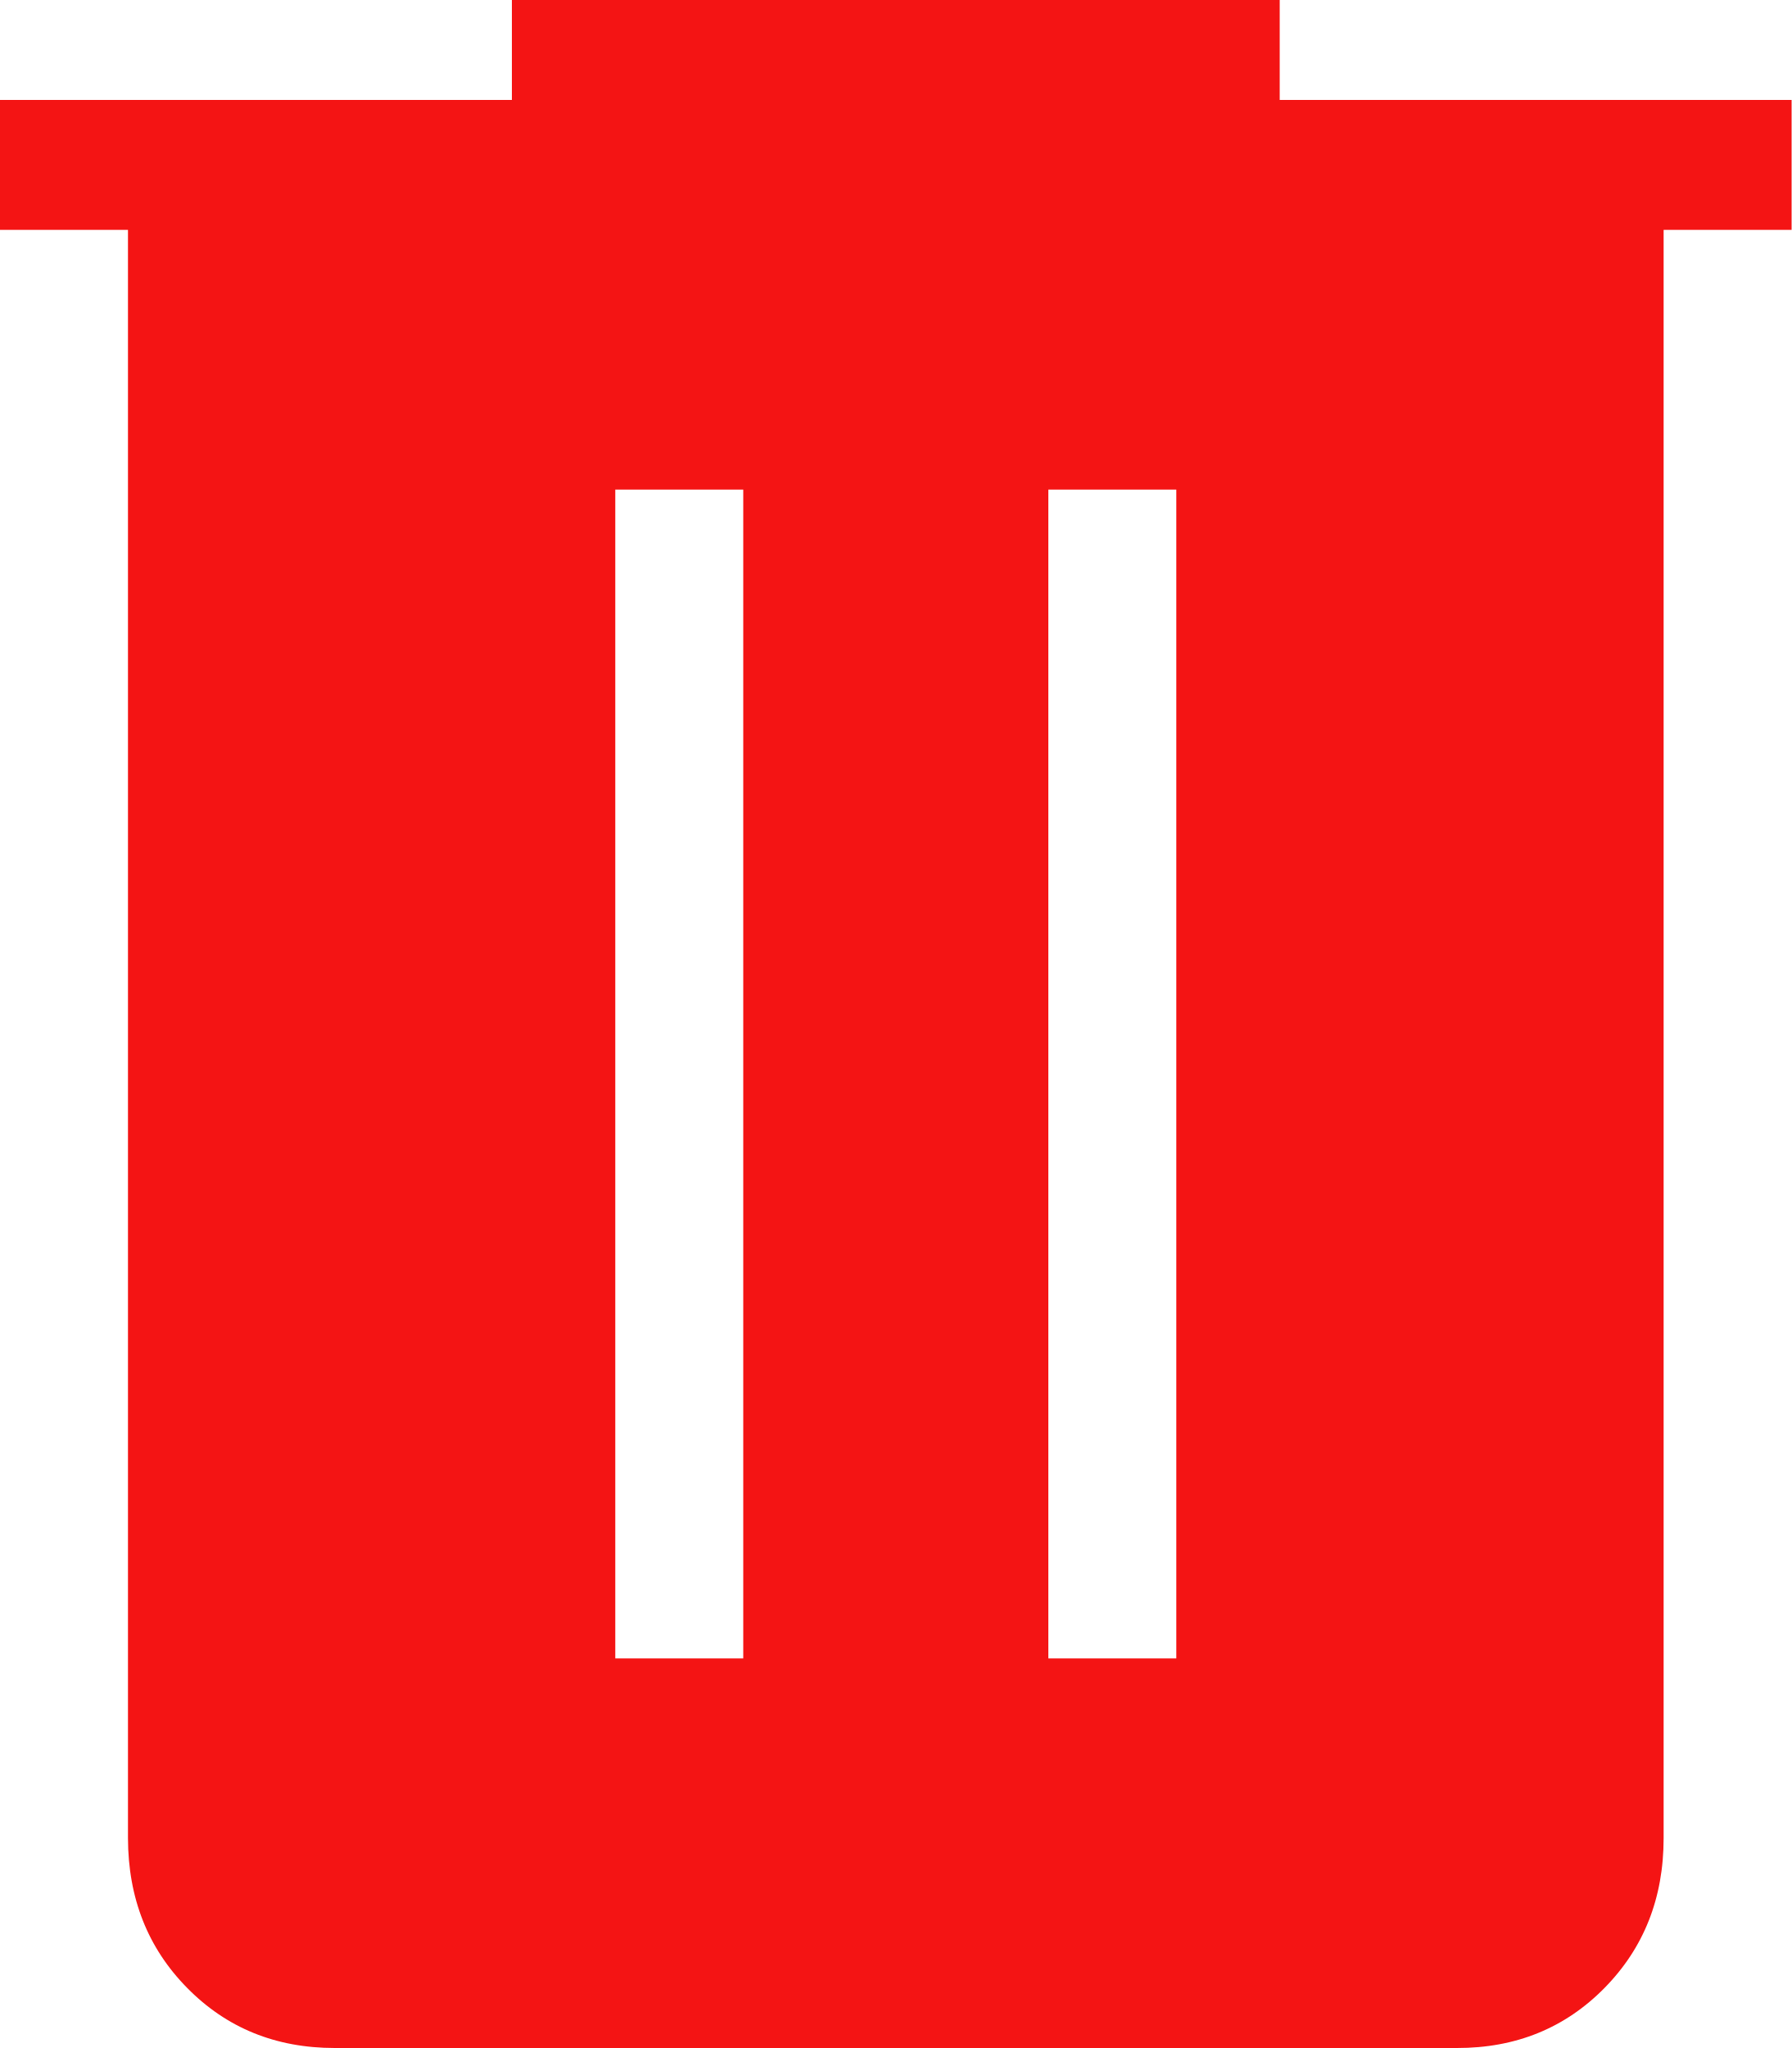
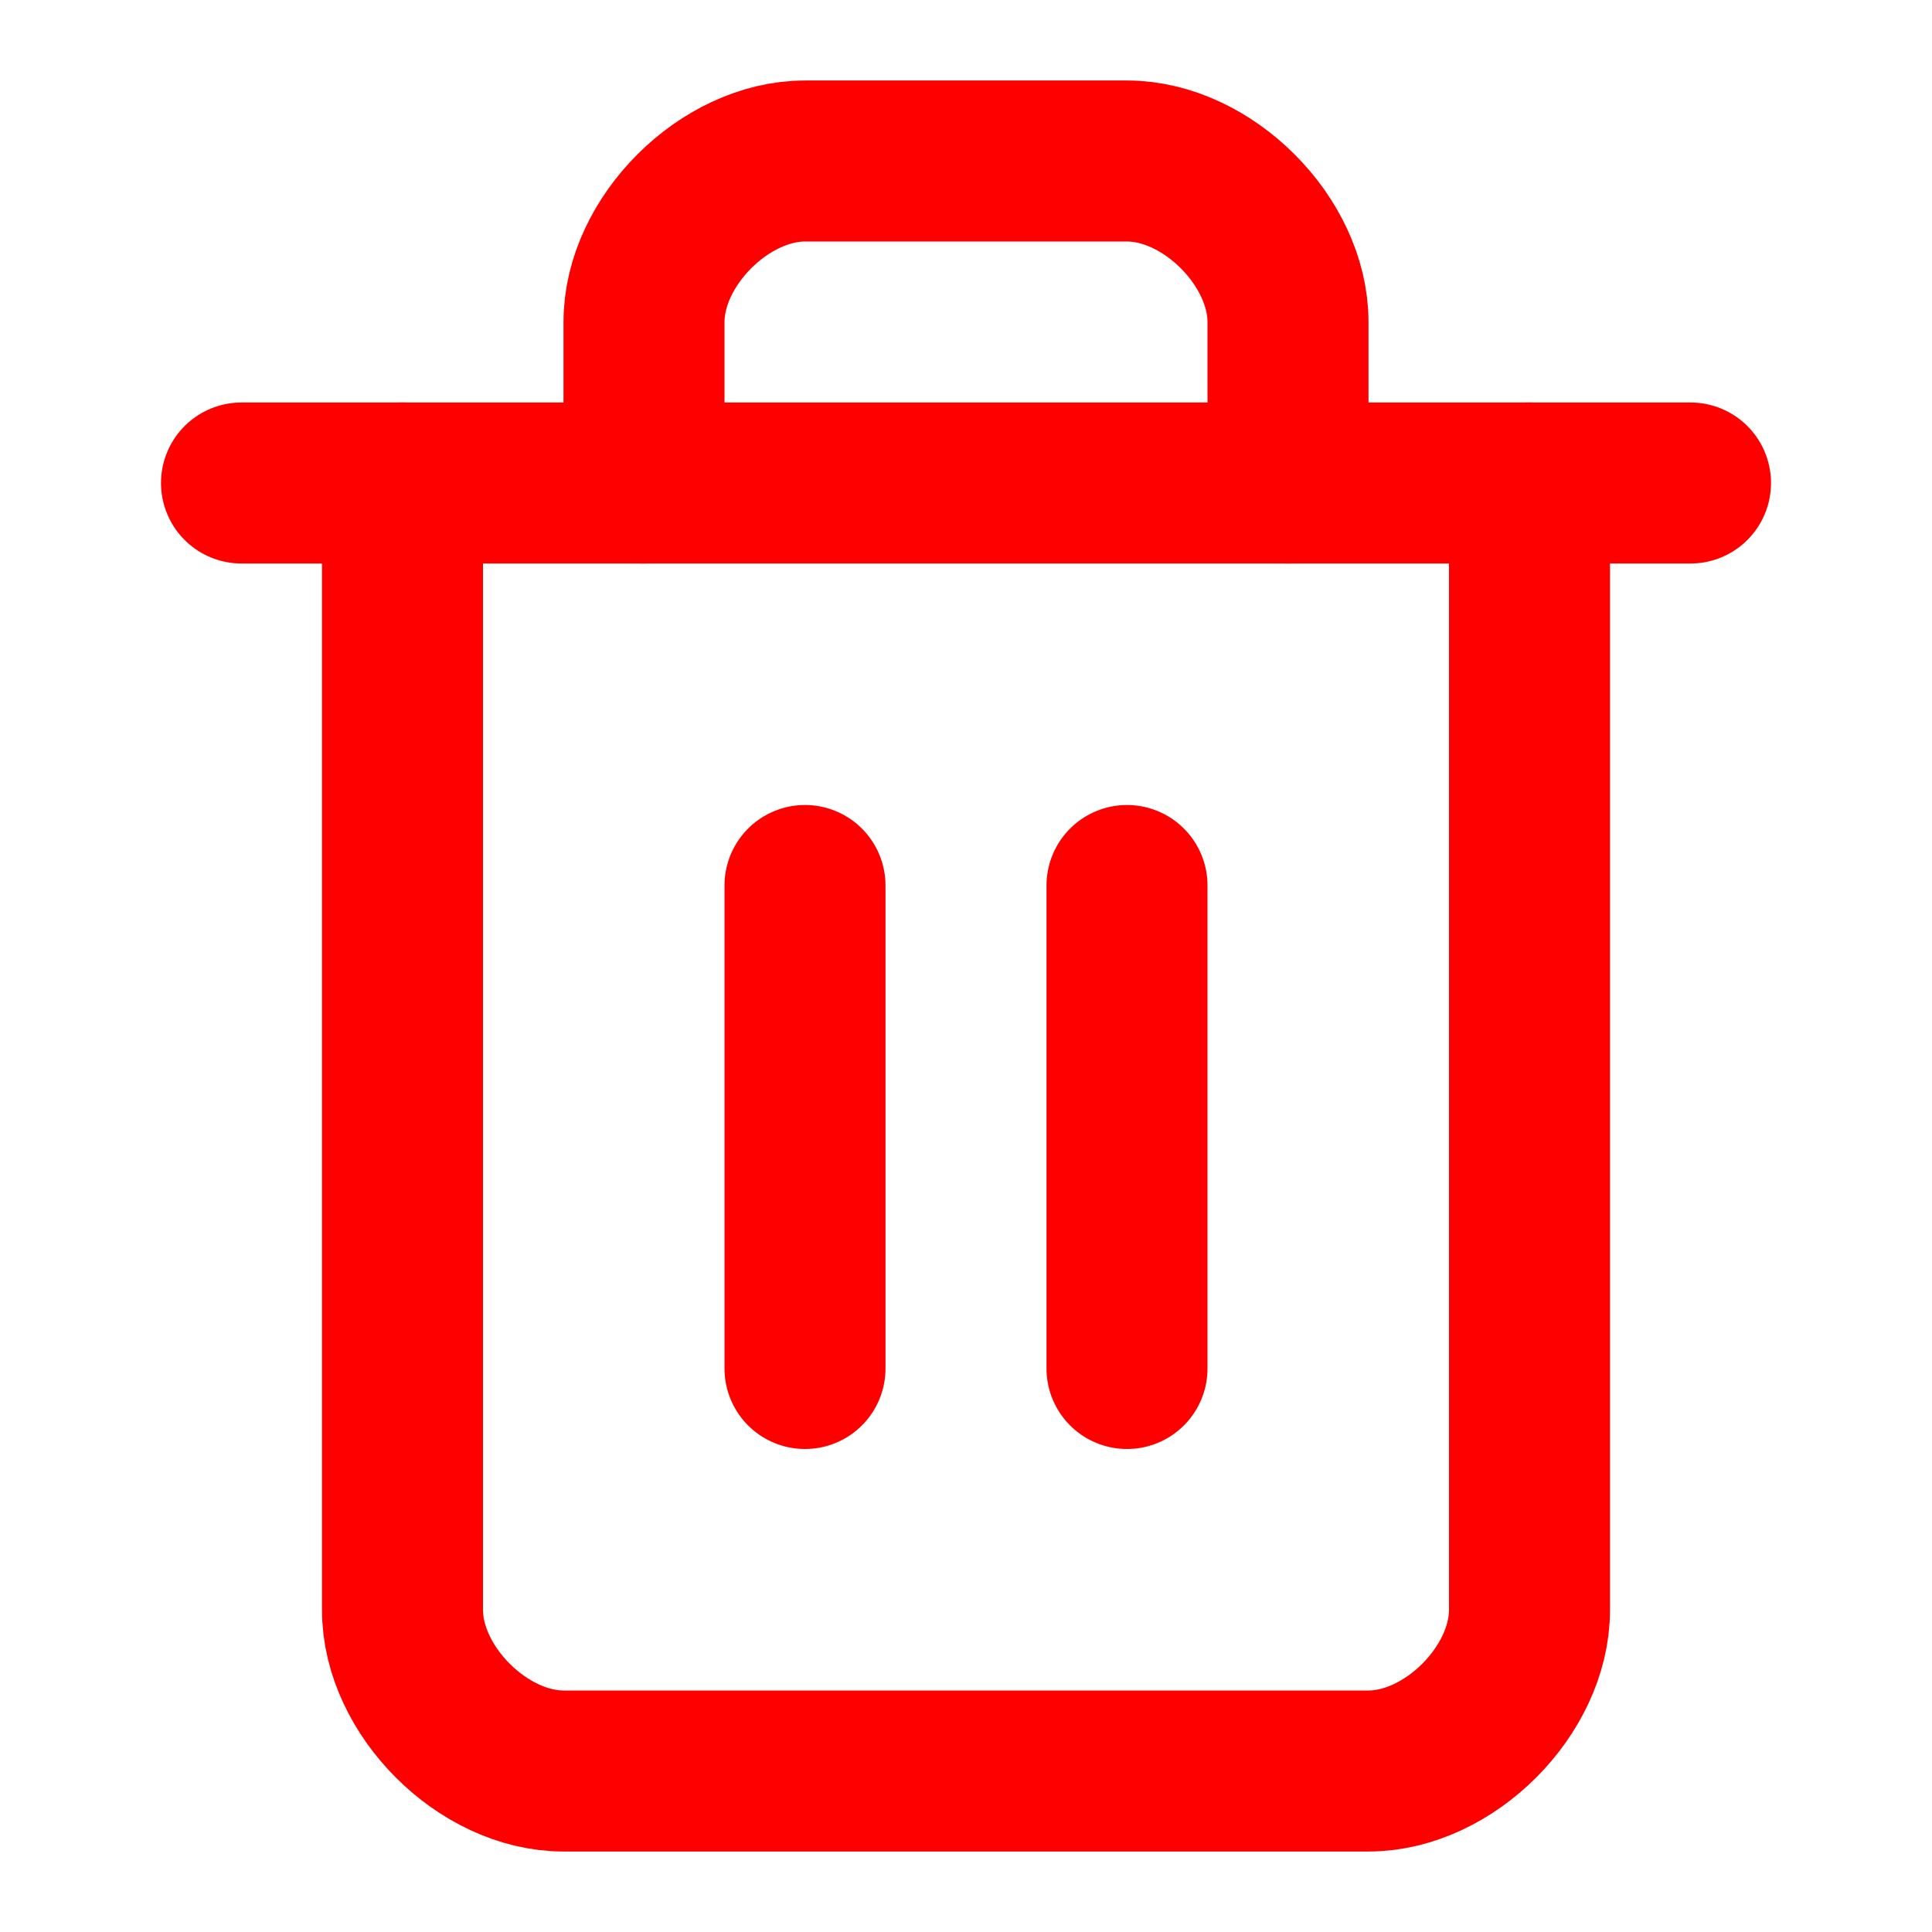
- <svg xmlns="http://www.w3.org/2000/svg" width="14" height="16" viewBox="0 0 14 16" fill="none">
-   <path d="M2.616 16C2.155 16 1.771 15.844 1.463 15.531C1.155 15.219 1.001 14.829 1 14.36V1.796H0V0.781H4V0H10V0.781H14V1.796H13V14.361C13 14.828 12.846 15.218 12.538 15.531C12.23 15.844 11.845 16.001 11.384 16H2.616ZM4.808 12.956H5.808V3.825H4.808V12.956ZM8.192 12.956H9.192V3.825H8.192V12.956Z" fill="#F41414" />
+ <svg xmlns="http://www.w3.org/2000/svg" width="24" height="24" viewBox="0 0 24 24" fill="none" stroke="red" stroke-width="2" stroke-linecap="round" stroke-linejoin="round" class="lucide lucide-trash-2">
+   <path d="M3 6h18" />
+   <path d="M19 6v14c0 1-1 2-2 2H7c-1 0-2-1-2-2V6" />
+   <path d="M8 6V4c0-1 1-2 2-2h4c1 0 2 1 2 2v2" />
+   <line x1="10" x2="10" y1="11" y2="17" />
+   <line x1="14" x2="14" y1="11" y2="17" />
</svg>
